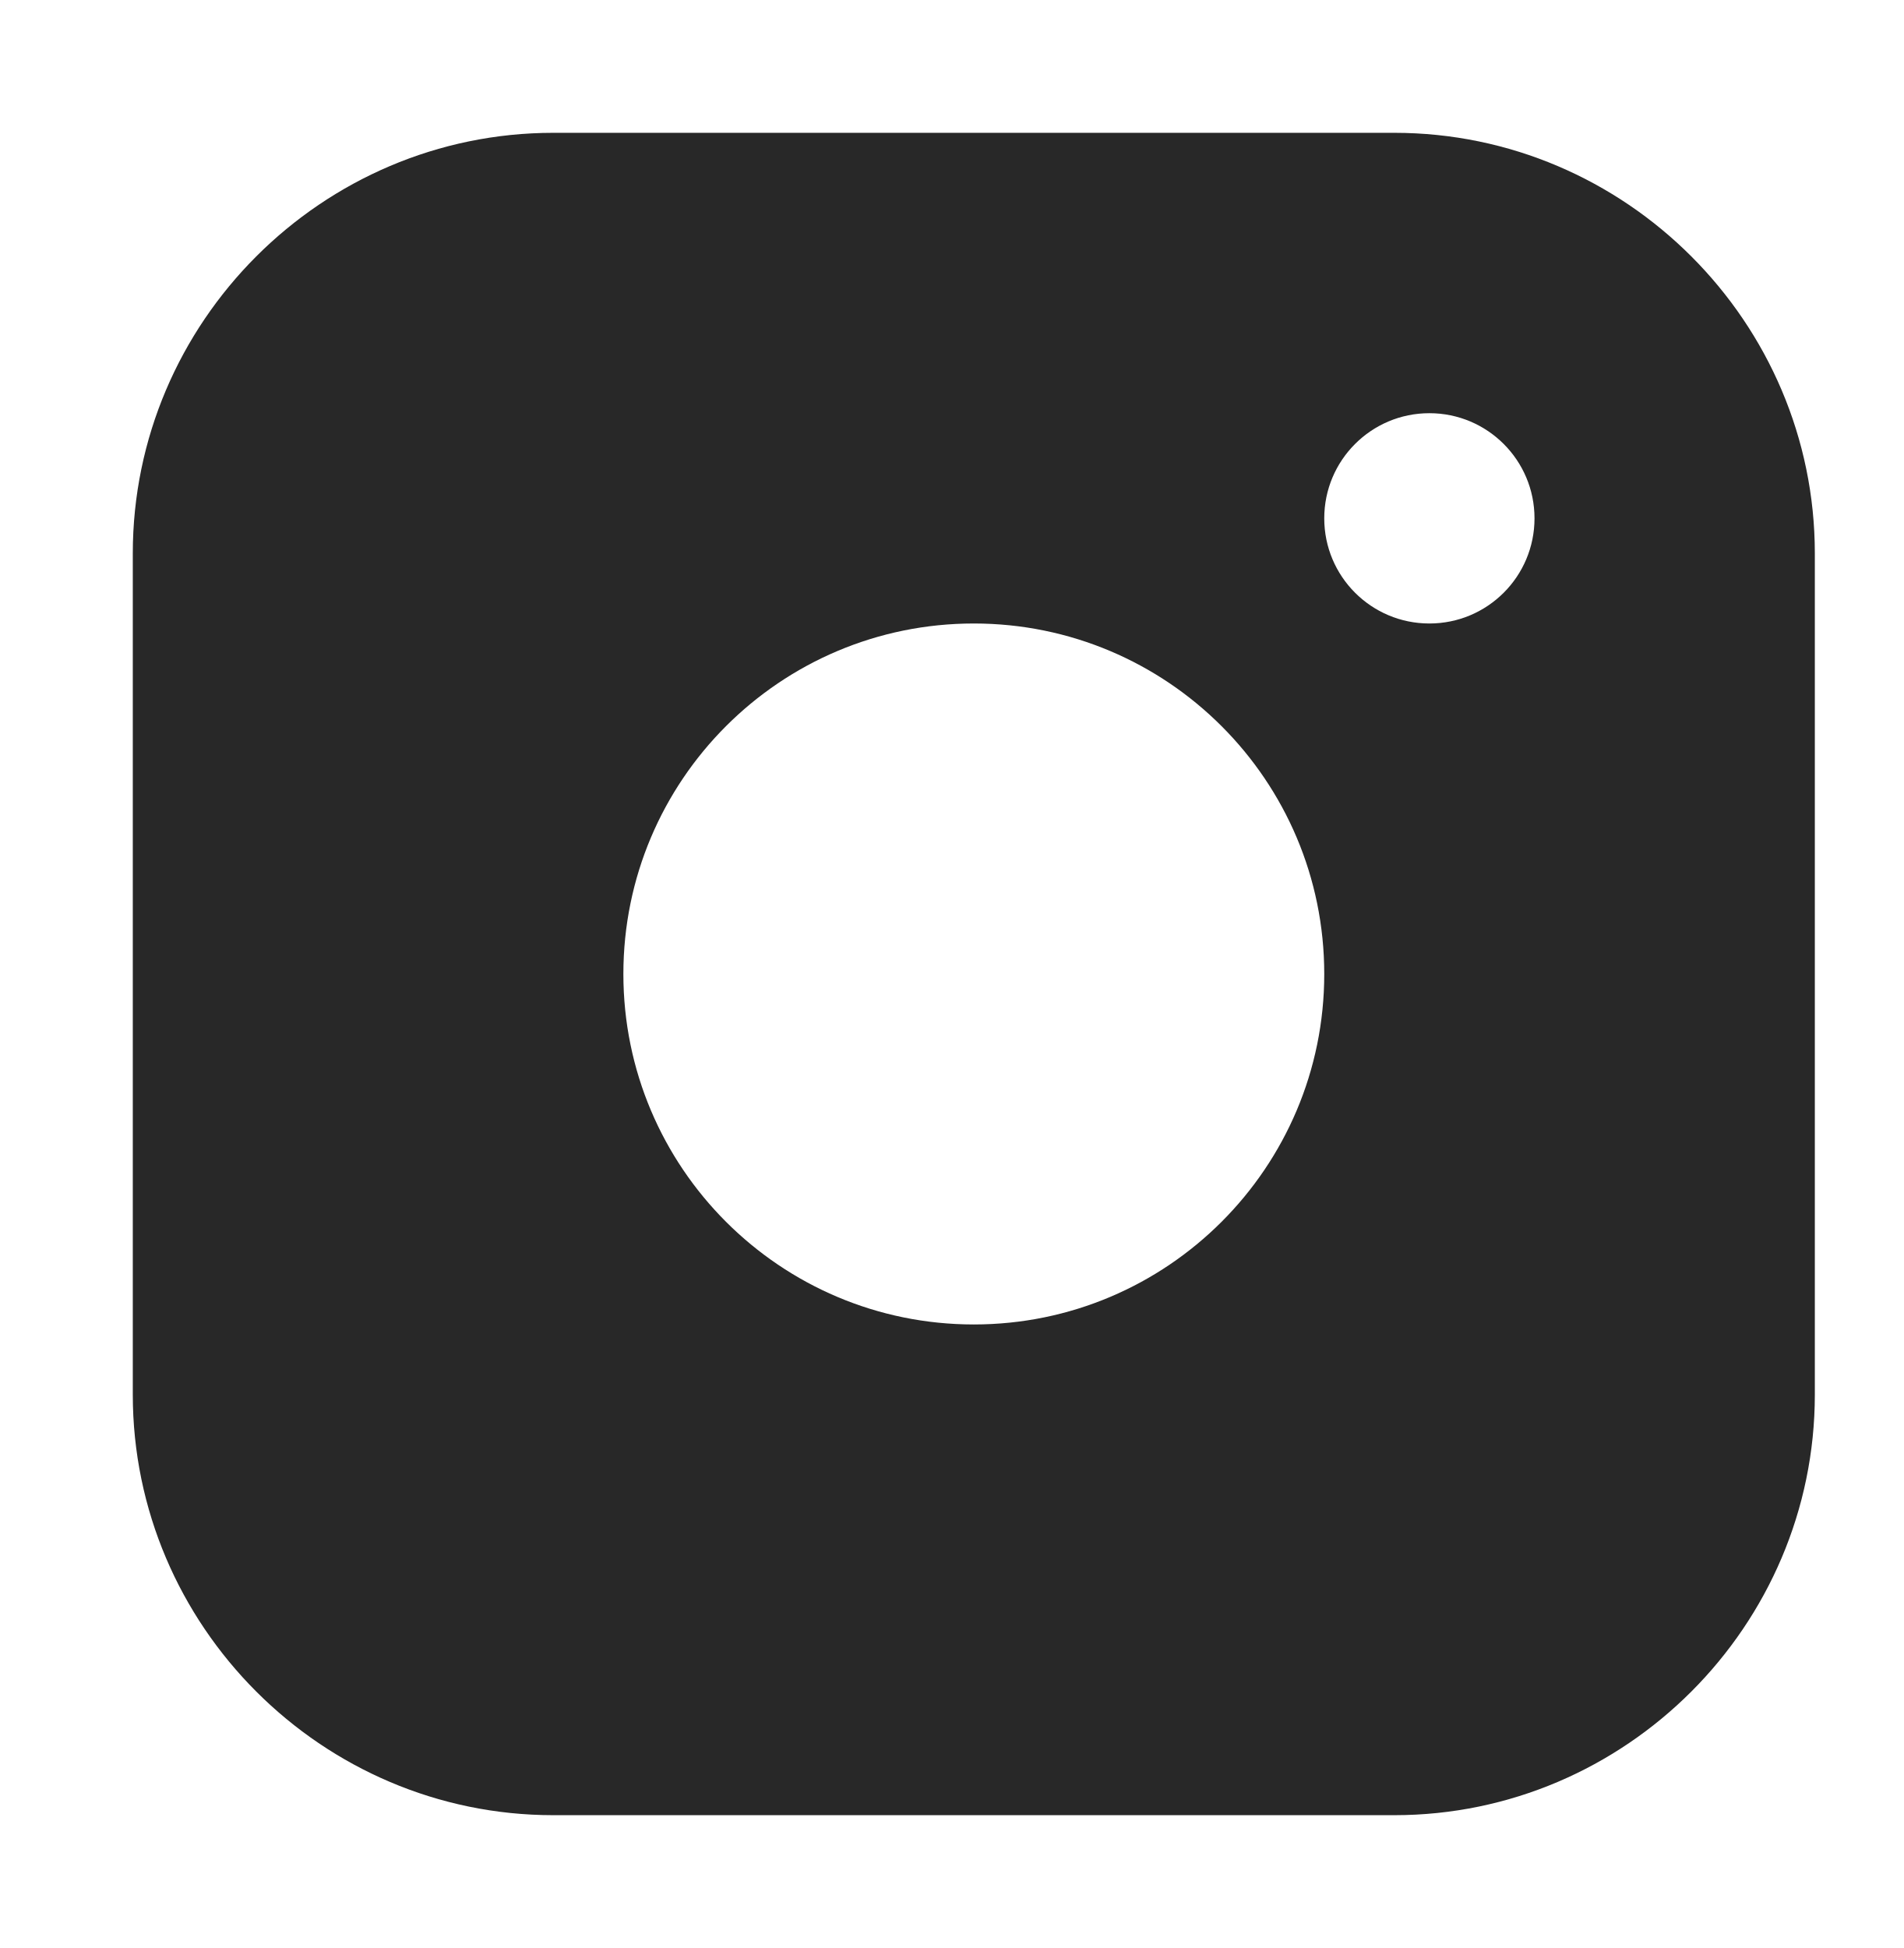
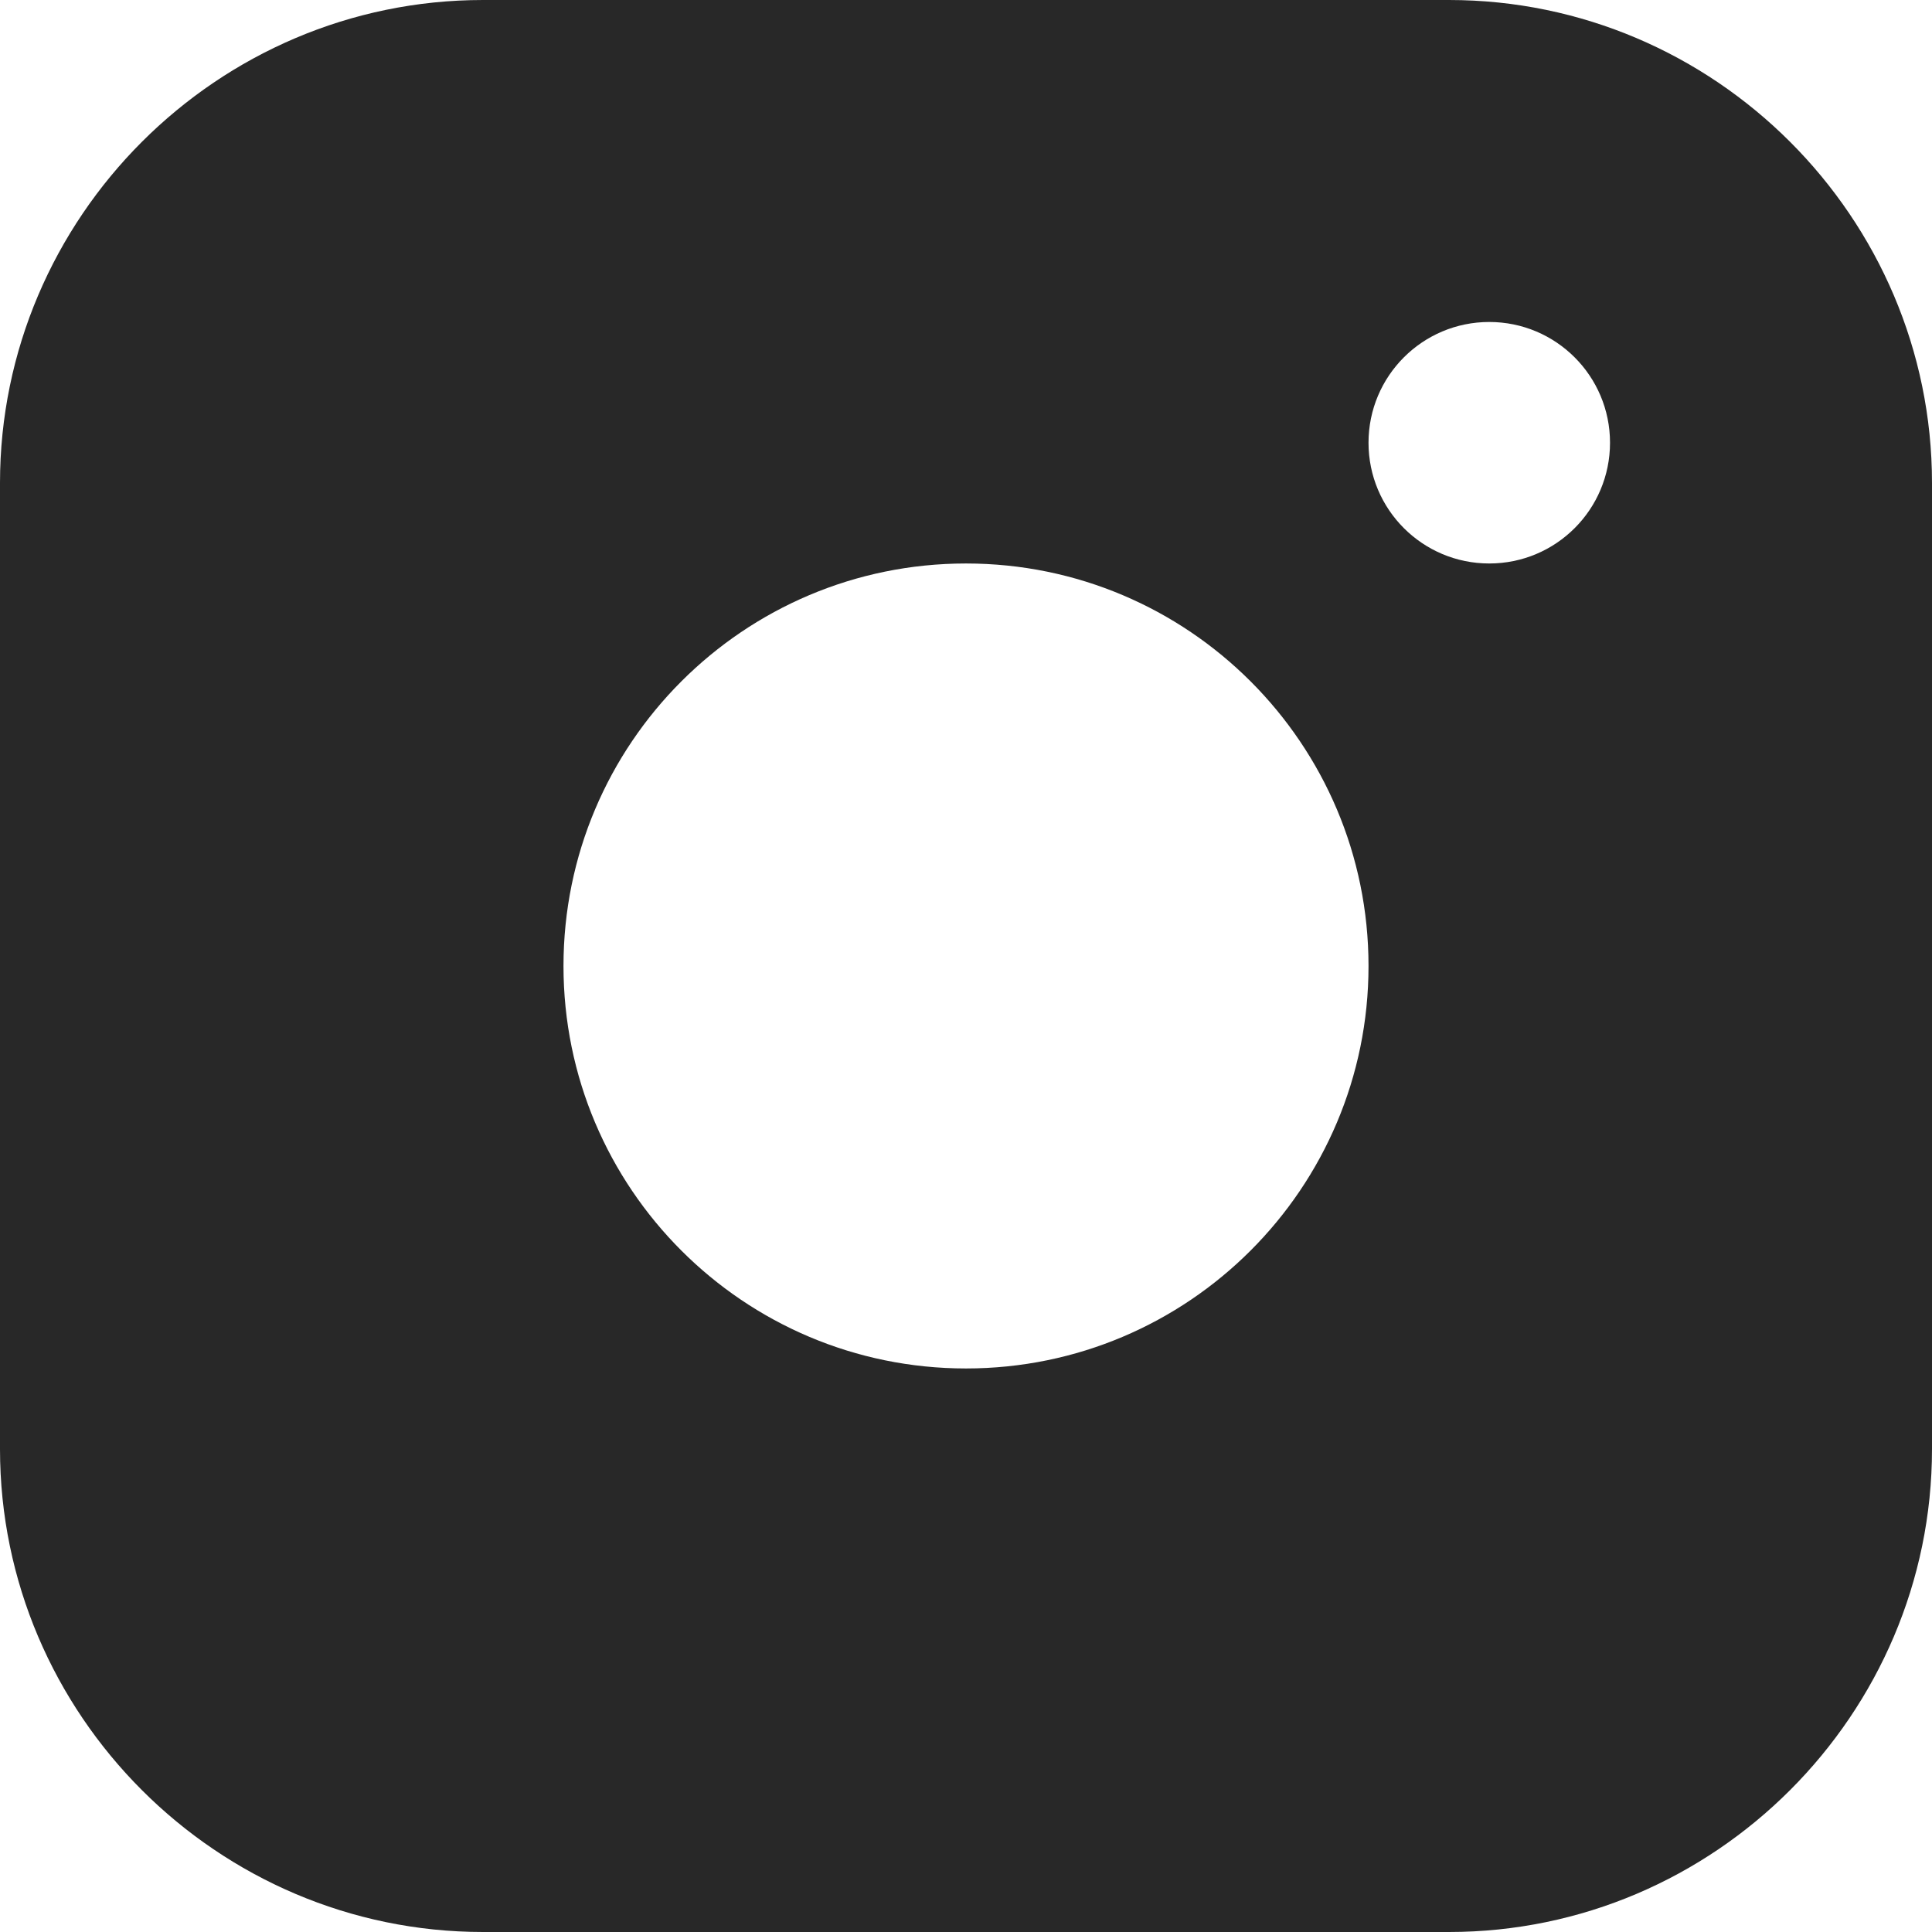
- <svg xmlns="http://www.w3.org/2000/svg" width="43" height="44" viewBox="0 0 43 44" fill="none">
-   <path d="M31.5 3H12.5C7.275 3 3 7.274 3 12.5V31.5C3 36.724 7.275 41 12.5 41H31.5C36.724 41 41 36.724 41 31.5V12.5C41 7.274 36.724 3 31.5 3ZM22 29.916C17.627 29.916 14.083 26.371 14.083 22C14.083 17.627 17.627 14.083 22 14.083C26.371 14.083 29.917 17.627 29.917 22C29.917 26.371 26.371 29.916 22 29.916ZM32.292 14.083C30.979 14.083 29.917 13.02 29.917 11.708C29.917 10.397 30.979 9.333 32.292 9.333C33.605 9.333 34.667 10.397 34.667 11.708C34.667 13.02 33.605 14.083 32.292 14.083Z" fill="#282828" />
+ <svg xmlns="http://www.w3.org/2000/svg" width="38" height="38" viewBox="0 0 38 38" fill="none">
+   <path d="M28.5 0H9.5C4.275 0 0 4.274 0 9.5V28.5C0 33.724 4.275 38 9.5 38H28.5C33.724 38 38 33.724 38 28.5V9.5C38 4.274 33.724 0 28.5 0ZM19 26.916C14.627 26.916 11.083 23.371 11.083 19C11.083 14.627 14.627 11.083 19 11.083C23.371 11.083 26.917 14.627 26.917 19C26.917 23.371 23.371 26.916 19 26.916ZM29.292 11.083C27.979 11.083 26.917 10.02 26.917 8.708C26.917 7.397 27.979 6.333 29.292 6.333C30.605 6.333 31.667 7.397 31.667 8.708C31.667 10.02 30.605 11.083 29.292 11.083Z" fill="#282828" />
</svg>
